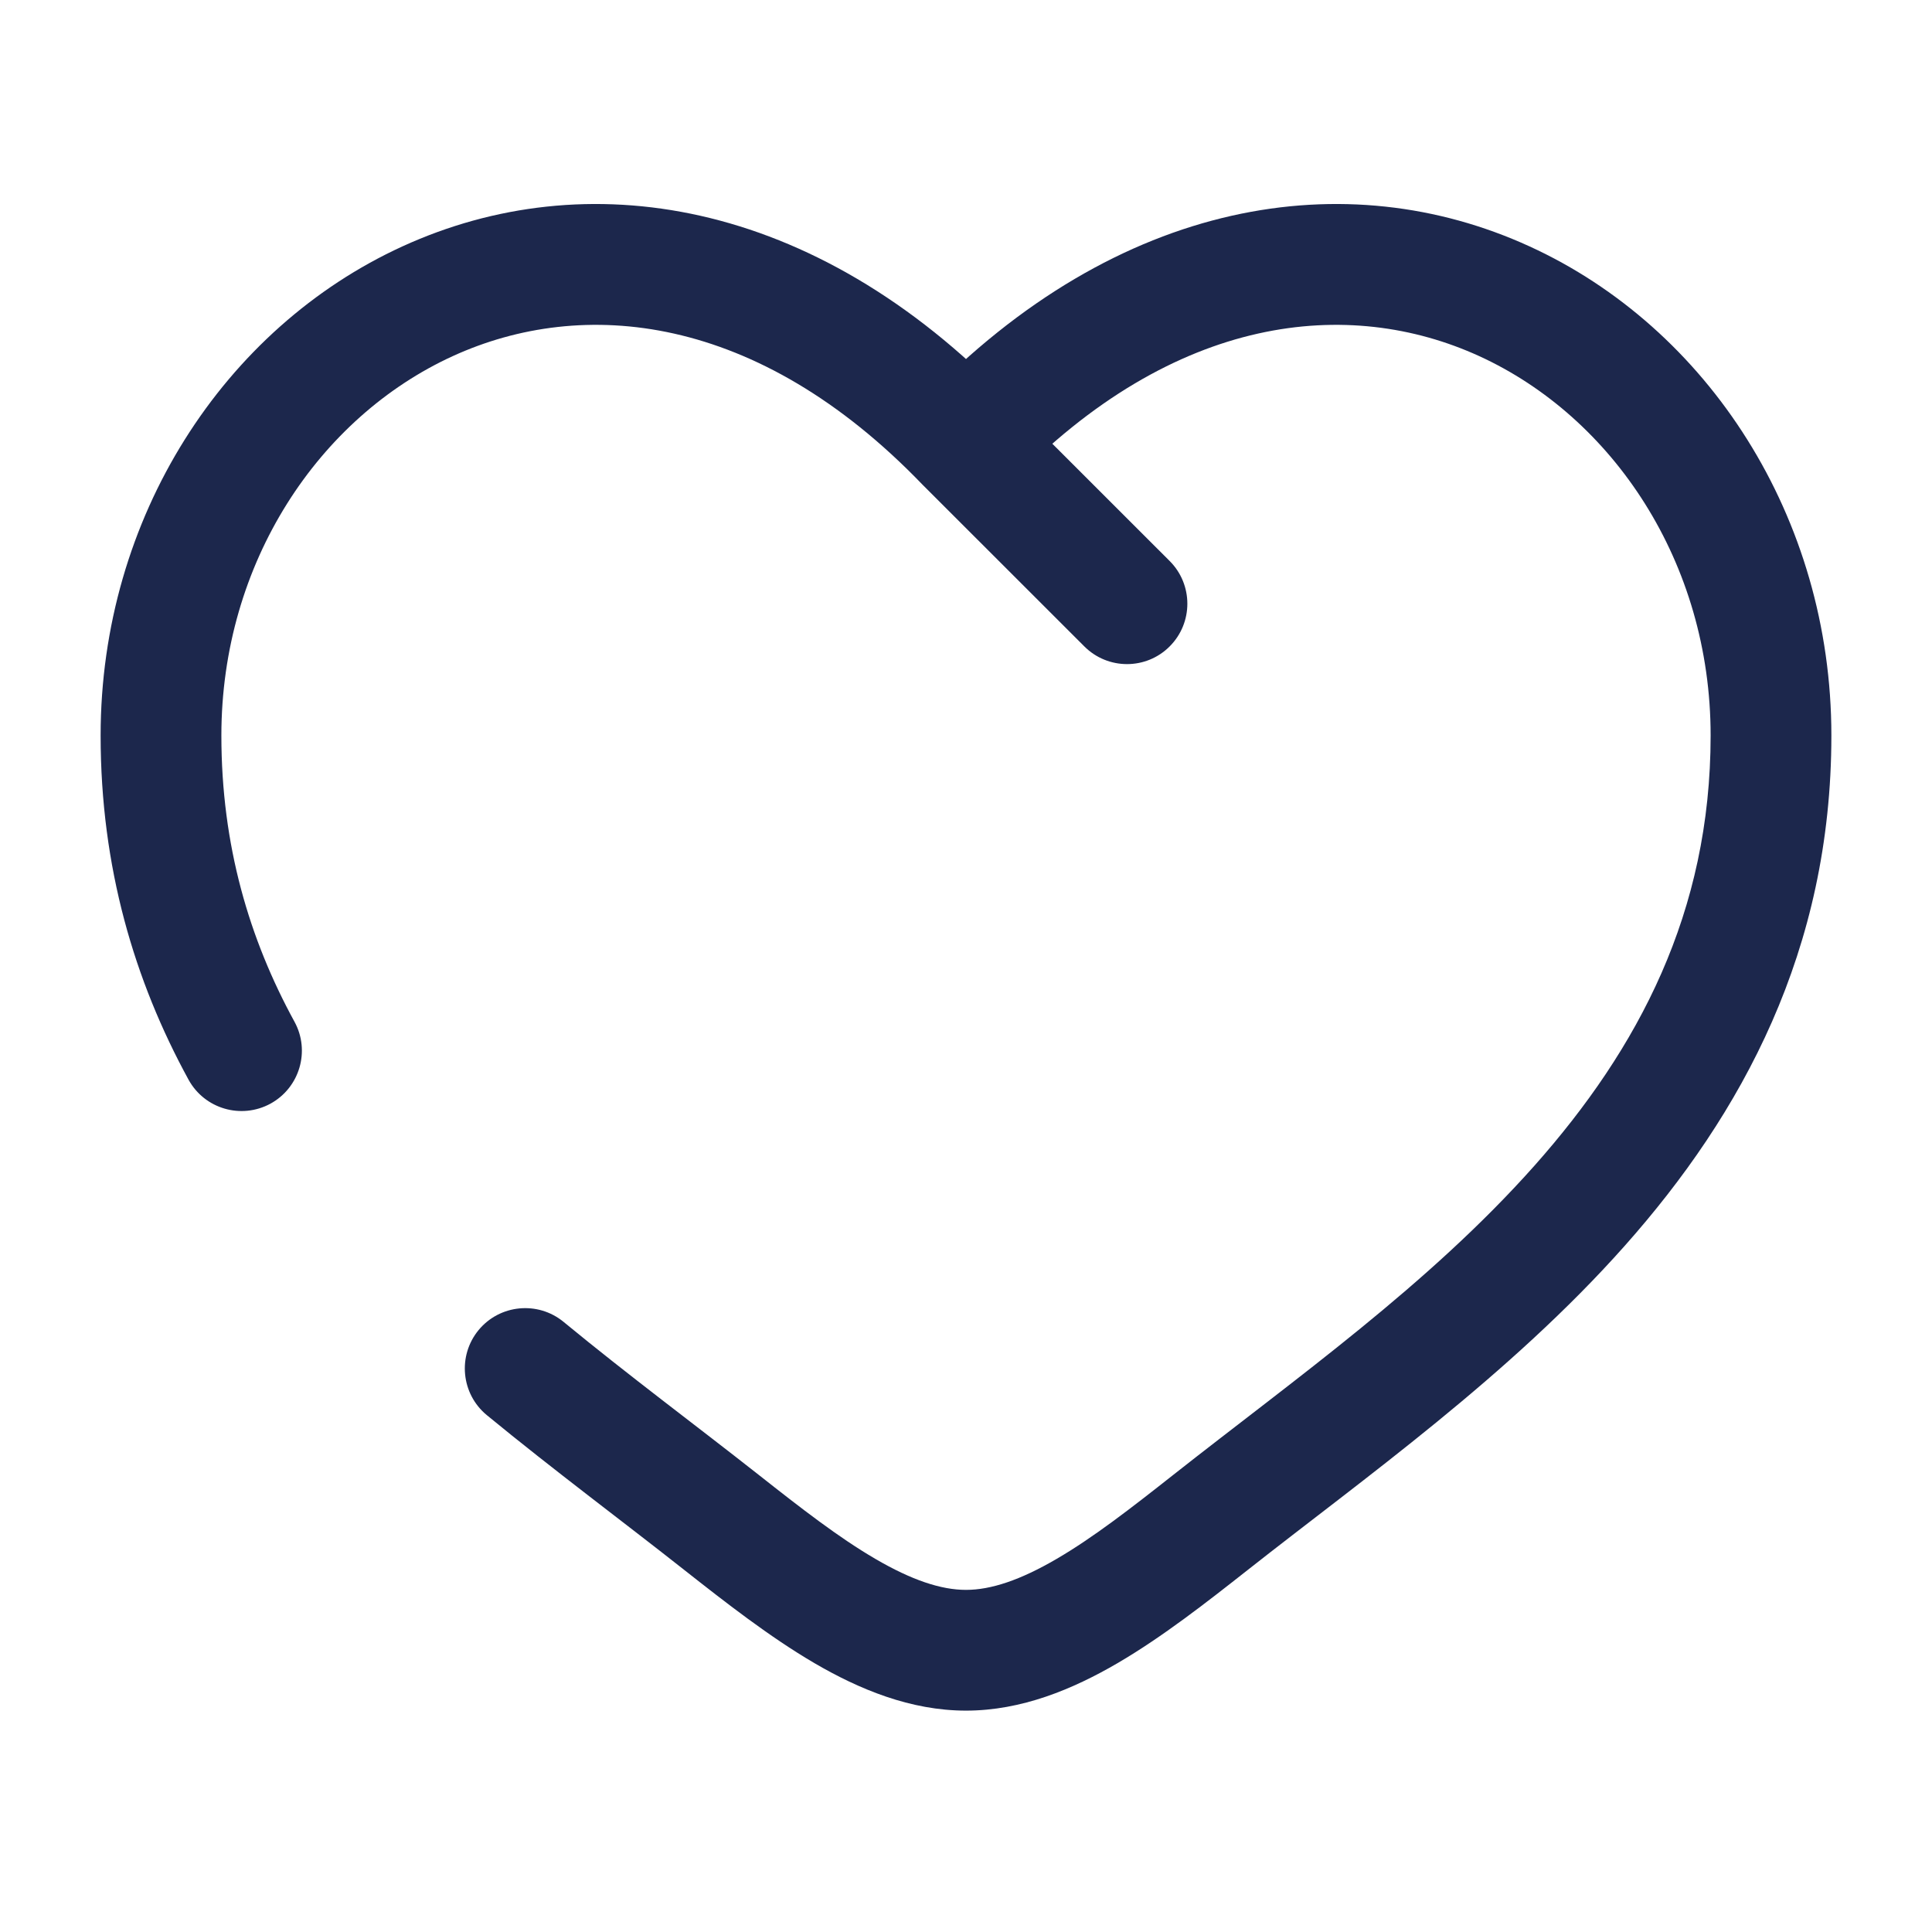
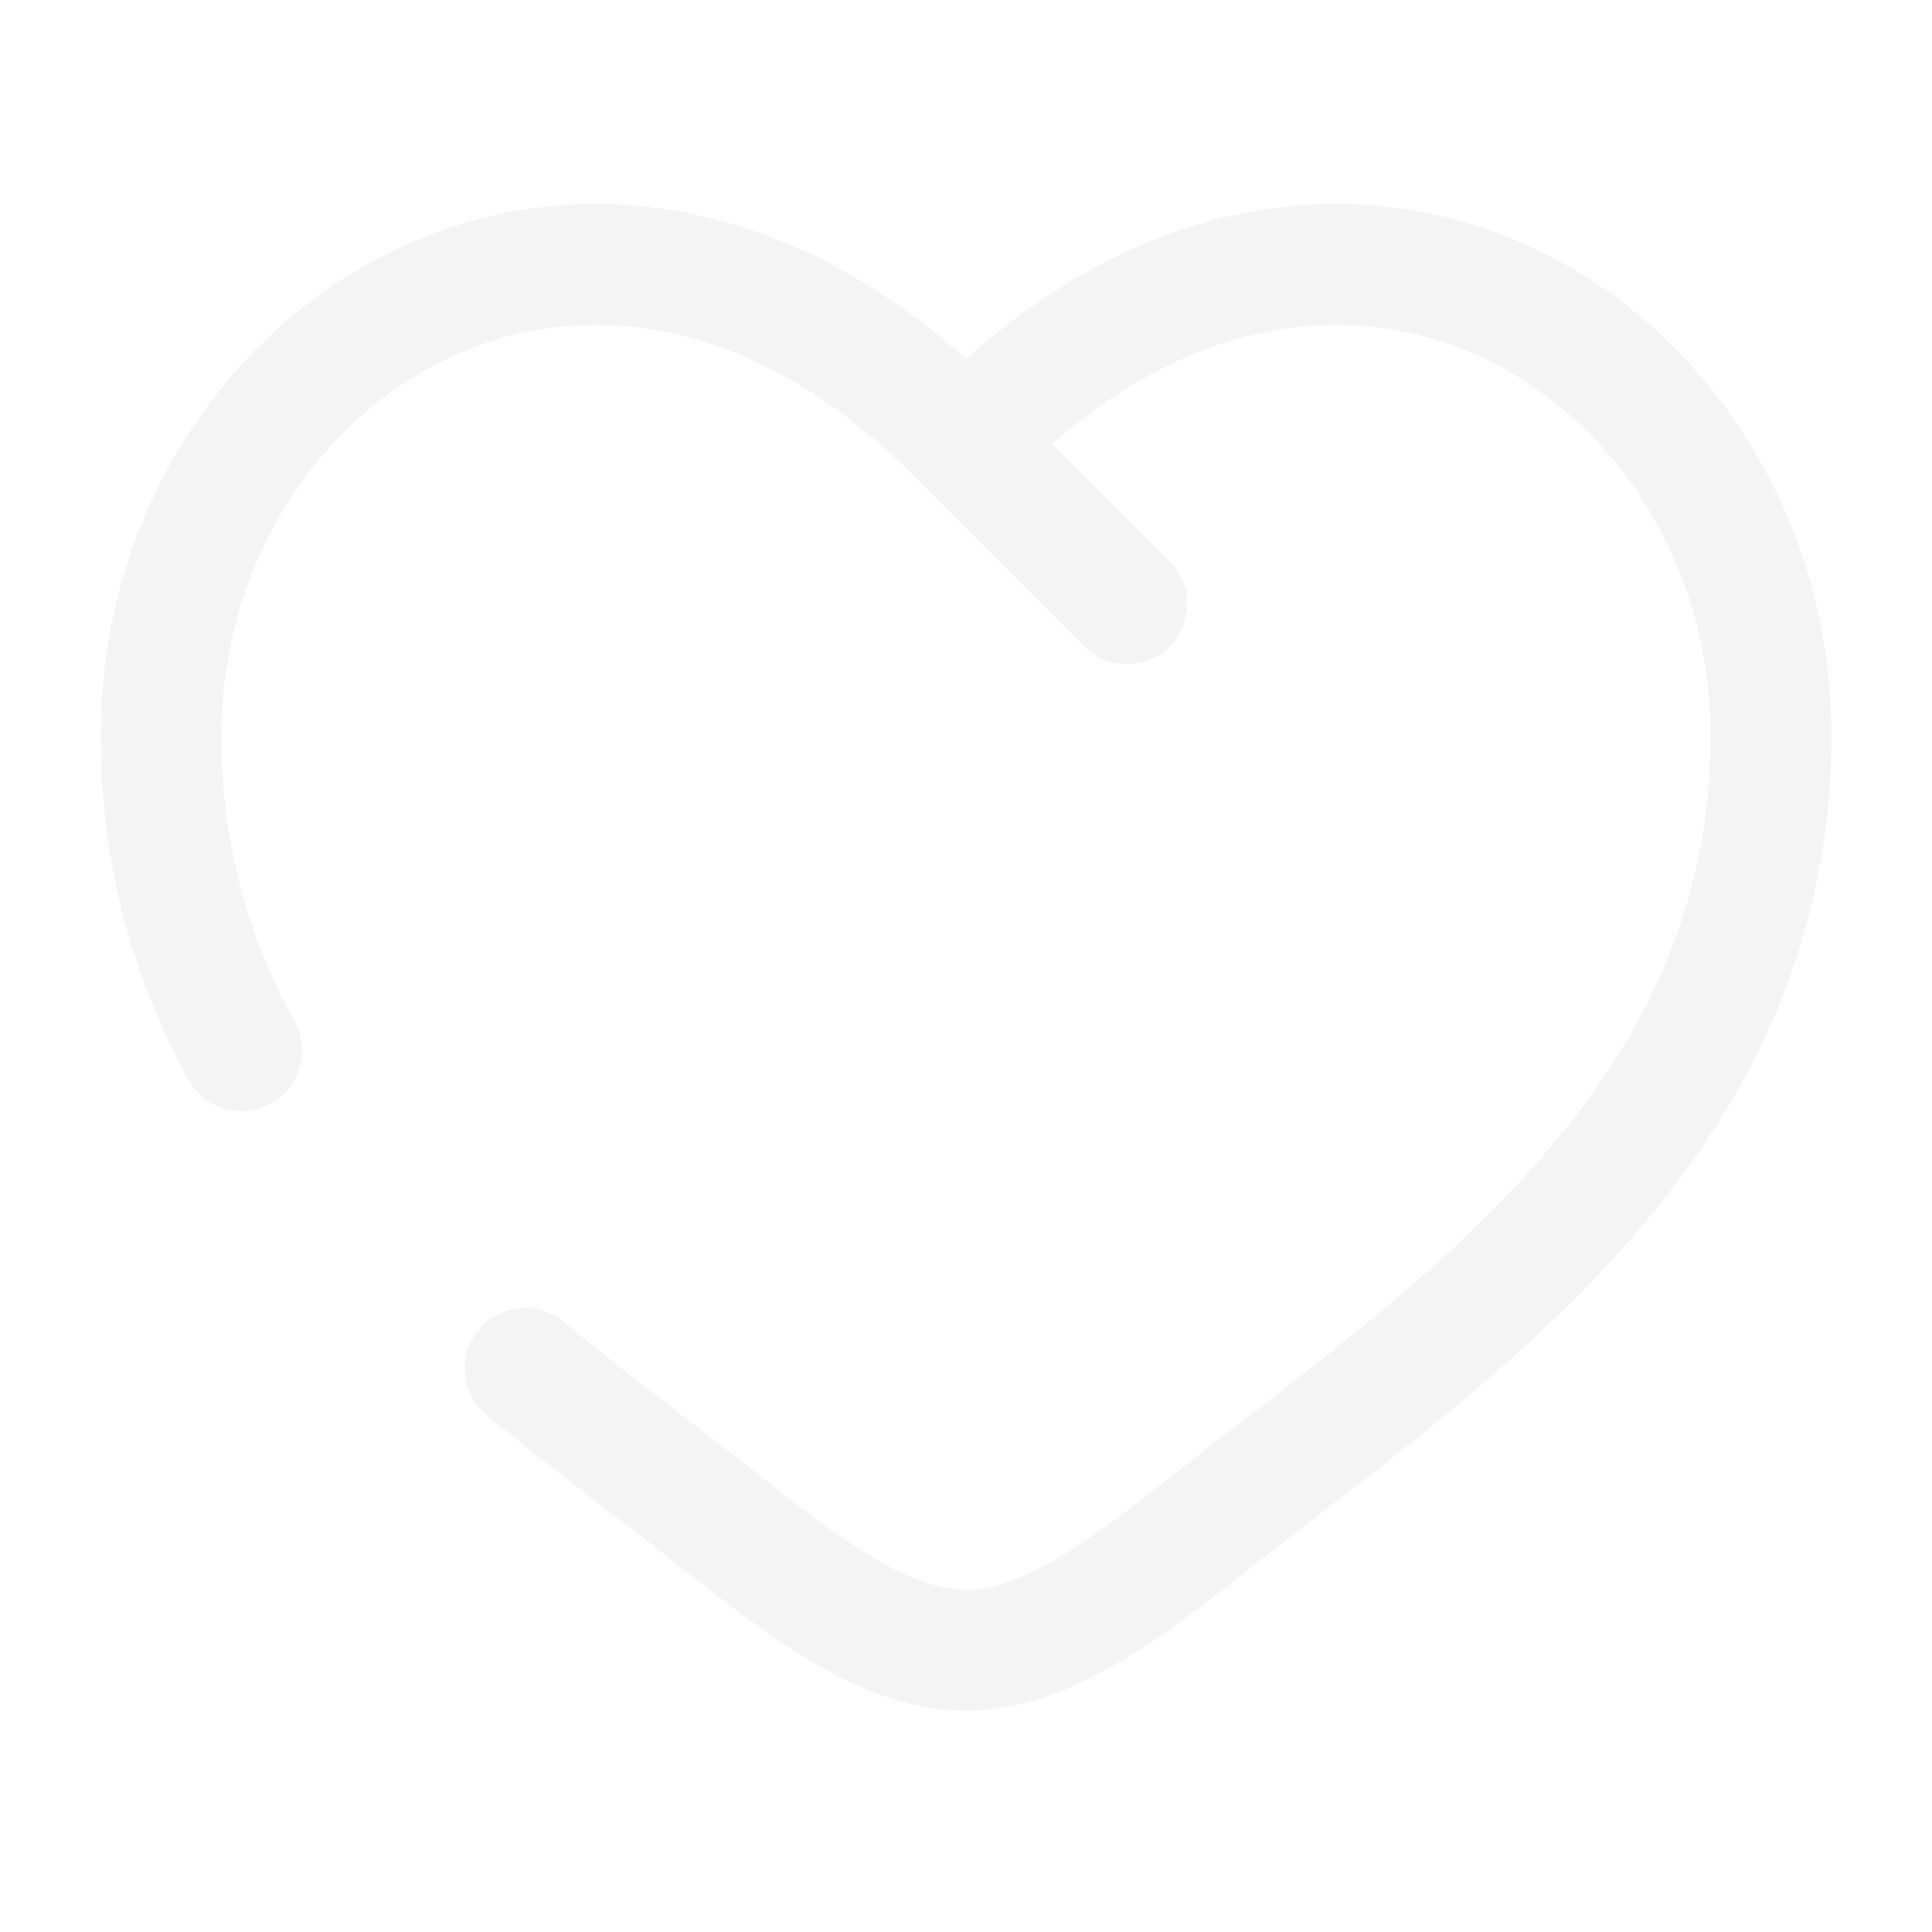
<svg xmlns="http://www.w3.org/2000/svg" width="800px" height="800px" viewBox="0 0 24 24" fill="none">
-   <path d="M12 5.501L11.46 6.021C11.463 6.024 11.466 6.028 11.47 6.031L12 5.501ZM8.962 18.911L8.497 19.5L8.962 18.911ZM15.038 18.911L14.574 18.322L15.038 18.911ZM7.001 16.421C6.681 16.158 6.208 16.204 5.945 16.523C5.682 16.843 5.728 17.316 6.047 17.579L7.001 16.421ZM2.342 13.412C2.541 13.775 2.996 13.908 3.36 13.71C3.723 13.511 3.857 13.055 3.658 12.692L2.342 13.412ZM13.47 8.03C13.763 8.323 14.238 8.323 14.53 8.03C14.823 7.737 14.823 7.262 14.53 6.969L13.47 8.03ZM2.75 9.137C2.75 6.986 3.965 5.183 5.624 4.424C7.236 3.687 9.402 3.883 11.46 6.021L12.54 4.981C10.098 2.444 7.264 2.025 5.001 3.06C2.785 4.073 1.25 6.425 1.25 9.137H2.75ZM8.497 19.5C9.01 19.904 9.56 20.334 10.117 20.66C10.674 20.985 11.31 21.25 12 21.25V19.75C11.69 19.75 11.326 19.629 10.874 19.365C10.421 19.101 9.952 18.737 9.426 18.322L8.497 19.5ZM15.503 19.5C16.929 18.375 18.753 17.087 20.183 15.476C21.64 13.836 22.75 11.803 22.75 9.137H21.25C21.25 11.335 20.351 13.028 19.062 14.48C17.747 15.96 16.09 17.127 14.574 18.322L15.503 19.5ZM22.75 9.137C22.75 6.425 21.215 4.073 18.999 3.06C16.736 2.025 13.902 2.444 11.46 4.981L12.54 6.021C14.598 3.883 16.764 3.687 18.376 4.424C20.035 5.183 21.25 6.986 21.25 9.137H22.75ZM14.574 18.322C14.048 18.737 13.579 19.101 13.126 19.365C12.674 19.629 12.31 19.75 12 19.75V21.25C12.69 21.25 13.326 20.985 13.883 20.66C14.441 20.334 14.99 19.904 15.503 19.5L14.574 18.322ZM9.426 18.322C8.63 17.695 7.821 17.096 7.001 16.421L6.047 17.579C6.878 18.262 7.755 18.914 8.497 19.5L9.426 18.322ZM3.658 12.692C3.097 11.666 2.75 10.503 2.75 9.137H1.25C1.25 10.775 1.67 12.183 2.342 13.412L3.658 12.692ZM11.47 6.031L13.47 8.03L14.53 6.969L12.53 4.97L11.47 6.031Z" fill="#1C274C" />
+   <path d="M12 5.501L11.46 6.021C11.463 6.024 11.466 6.028 11.47 6.031L12 5.501ZM8.962 18.911L8.497 19.5L8.962 18.911ZM15.038 18.911L14.574 18.322L15.038 18.911ZM7.001 16.421C6.681 16.158 6.208 16.204 5.945 16.523C5.682 16.843 5.728 17.316 6.047 17.579L7.001 16.421ZM2.342 13.412C2.541 13.775 2.996 13.908 3.36 13.71C3.723 13.511 3.857 13.055 3.658 12.692L2.342 13.412ZM13.47 8.03C13.763 8.323 14.238 8.323 14.53 8.03C14.823 7.737 14.823 7.262 14.53 6.969L13.47 8.03ZM2.75 9.137C2.75 6.986 3.965 5.183 5.624 4.424C7.236 3.687 9.402 3.883 11.46 6.021L12.54 4.981C10.098 2.444 7.264 2.025 5.001 3.06C2.785 4.073 1.25 6.425 1.25 9.137H2.75ZM8.497 19.5C9.01 19.904 9.56 20.334 10.117 20.66C10.674 20.985 11.31 21.25 12 21.25V19.75C11.69 19.75 11.326 19.629 10.874 19.365C10.421 19.101 9.952 18.737 9.426 18.322L8.497 19.5ZM15.503 19.5C16.929 18.375 18.753 17.087 20.183 15.476C21.64 13.836 22.75 11.803 22.75 9.137H21.25C21.25 11.335 20.351 13.028 19.062 14.48C17.747 15.96 16.09 17.127 14.574 18.322L15.503 19.5ZM22.75 9.137C22.75 6.425 21.215 4.073 18.999 3.06C16.736 2.025 13.902 2.444 11.46 4.981L12.54 6.021C14.598 3.883 16.764 3.687 18.376 4.424C20.035 5.183 21.25 6.986 21.25 9.137H22.75ZM14.574 18.322C14.048 18.737 13.579 19.101 13.126 19.365C12.674 19.629 12.31 19.75 12 19.75V21.25C12.69 21.25 13.326 20.985 13.883 20.66C14.441 20.334 14.99 19.904 15.503 19.5L14.574 18.322ZM9.426 18.322C8.63 17.695 7.821 17.096 7.001 16.421L6.047 17.579C6.878 18.262 7.755 18.914 8.497 19.5L9.426 18.322ZM3.658 12.692C3.097 11.666 2.75 10.503 2.75 9.137H1.25C1.25 10.775 1.67 12.183 2.342 13.412L3.658 12.692ZM11.47 6.031L13.47 8.03L14.53 6.969L12.53 4.97L11.47 6.031Z" fill="#f4f4f5" />
</svg>
